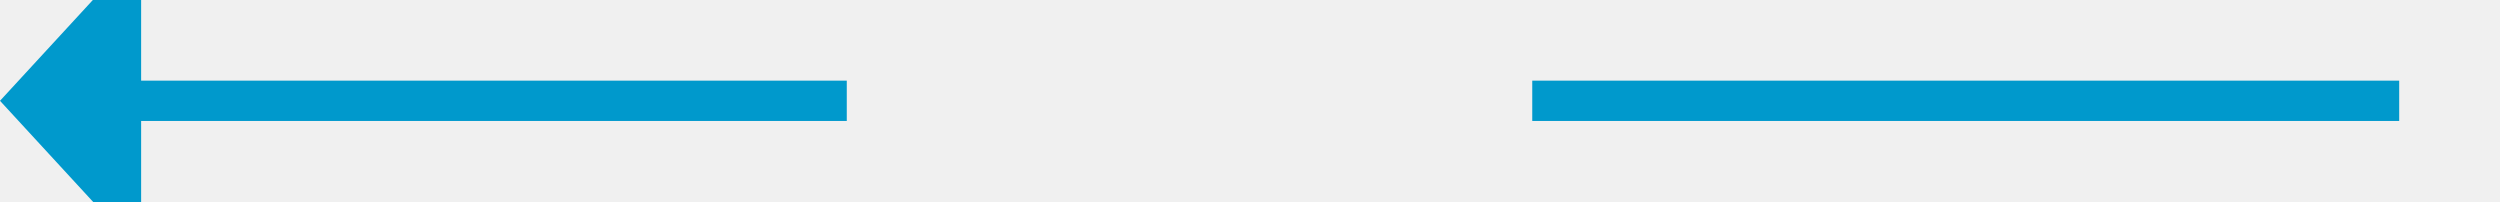
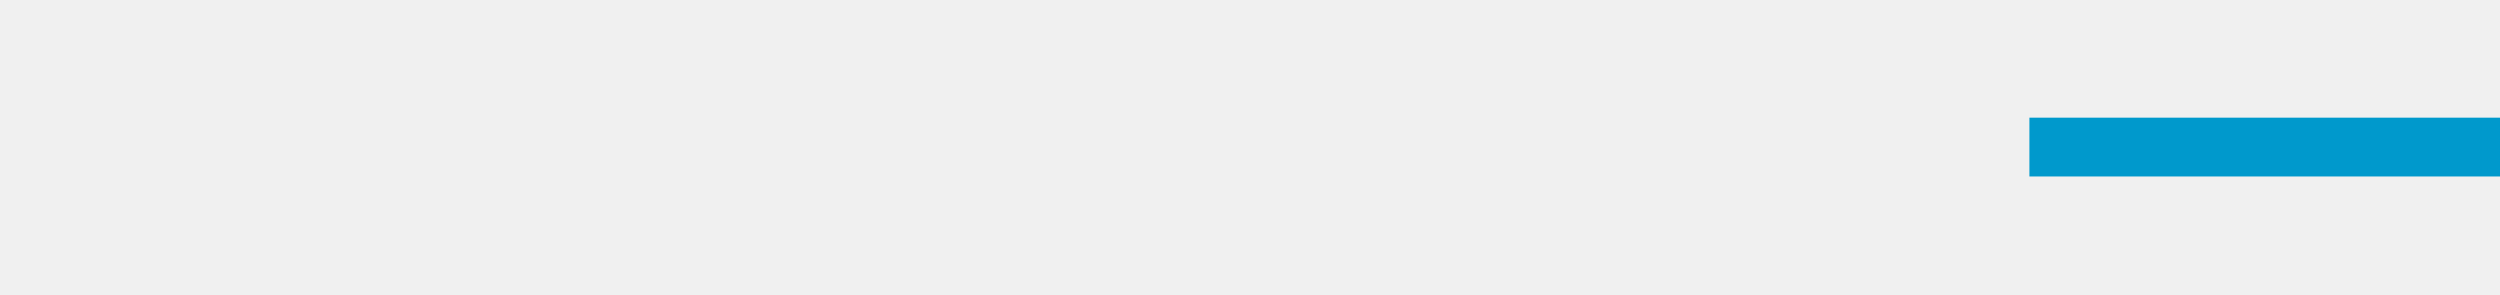
- <svg xmlns="http://www.w3.org/2000/svg" version="1.1" width="124px" height="10px" preserveAspectRatio="xMinYMid meet" viewBox="436 2163  124 8">
+ <svg xmlns="http://www.w3.org/2000/svg" version="1.1" width="85px" height="10px" preserveAspectRatio="xMinYMid meet" viewBox="470 1956  85 8">
  <defs>
-     <mask fill="white" id="clip129">
-       <path d="M 478 2153  L 512 2153  L 512 2181  L 478 2181  Z M 426 2153  L 558 2153  L 558 2181  L 426 2181  Z " fill-rule="evenodd" />
+     <mask fill="white" id="clip176">
+       <path d="M 419 1937  L 539 1937  L 539 1983  L 419 1983  Z M 419 1937  L 555 1937  L 555 2041  L 419 2041  Z " fill-rule="evenodd" />
    </mask>
  </defs>
-   <path d="M 478 2167  L 442 2167  M 512 2167  L 555 2167  " stroke-width="2" stroke="#0099cc" fill="none" />
-   <path d="M 443 2159.4  L 436 2167  L 443 2174.6  L 443 2159.4  Z " fill-rule="nonzero" fill="#0099cc" stroke="none" mask="url(#clip129)" />
+   <path d="M 555 1960  L 480 1960  A 5 5 0 0 0 475 1965 L 475 2025  " stroke-width="2" stroke="#0099cc" fill="none" mask="url(#clip176)" />
+   <path d="M 467.4 2024  L 475 2031  L 482.6 2024  L 467.4 2024  Z " fill-rule="nonzero" fill="#0099cc" stroke="none" mask="url(#clip176)" />
</svg>
